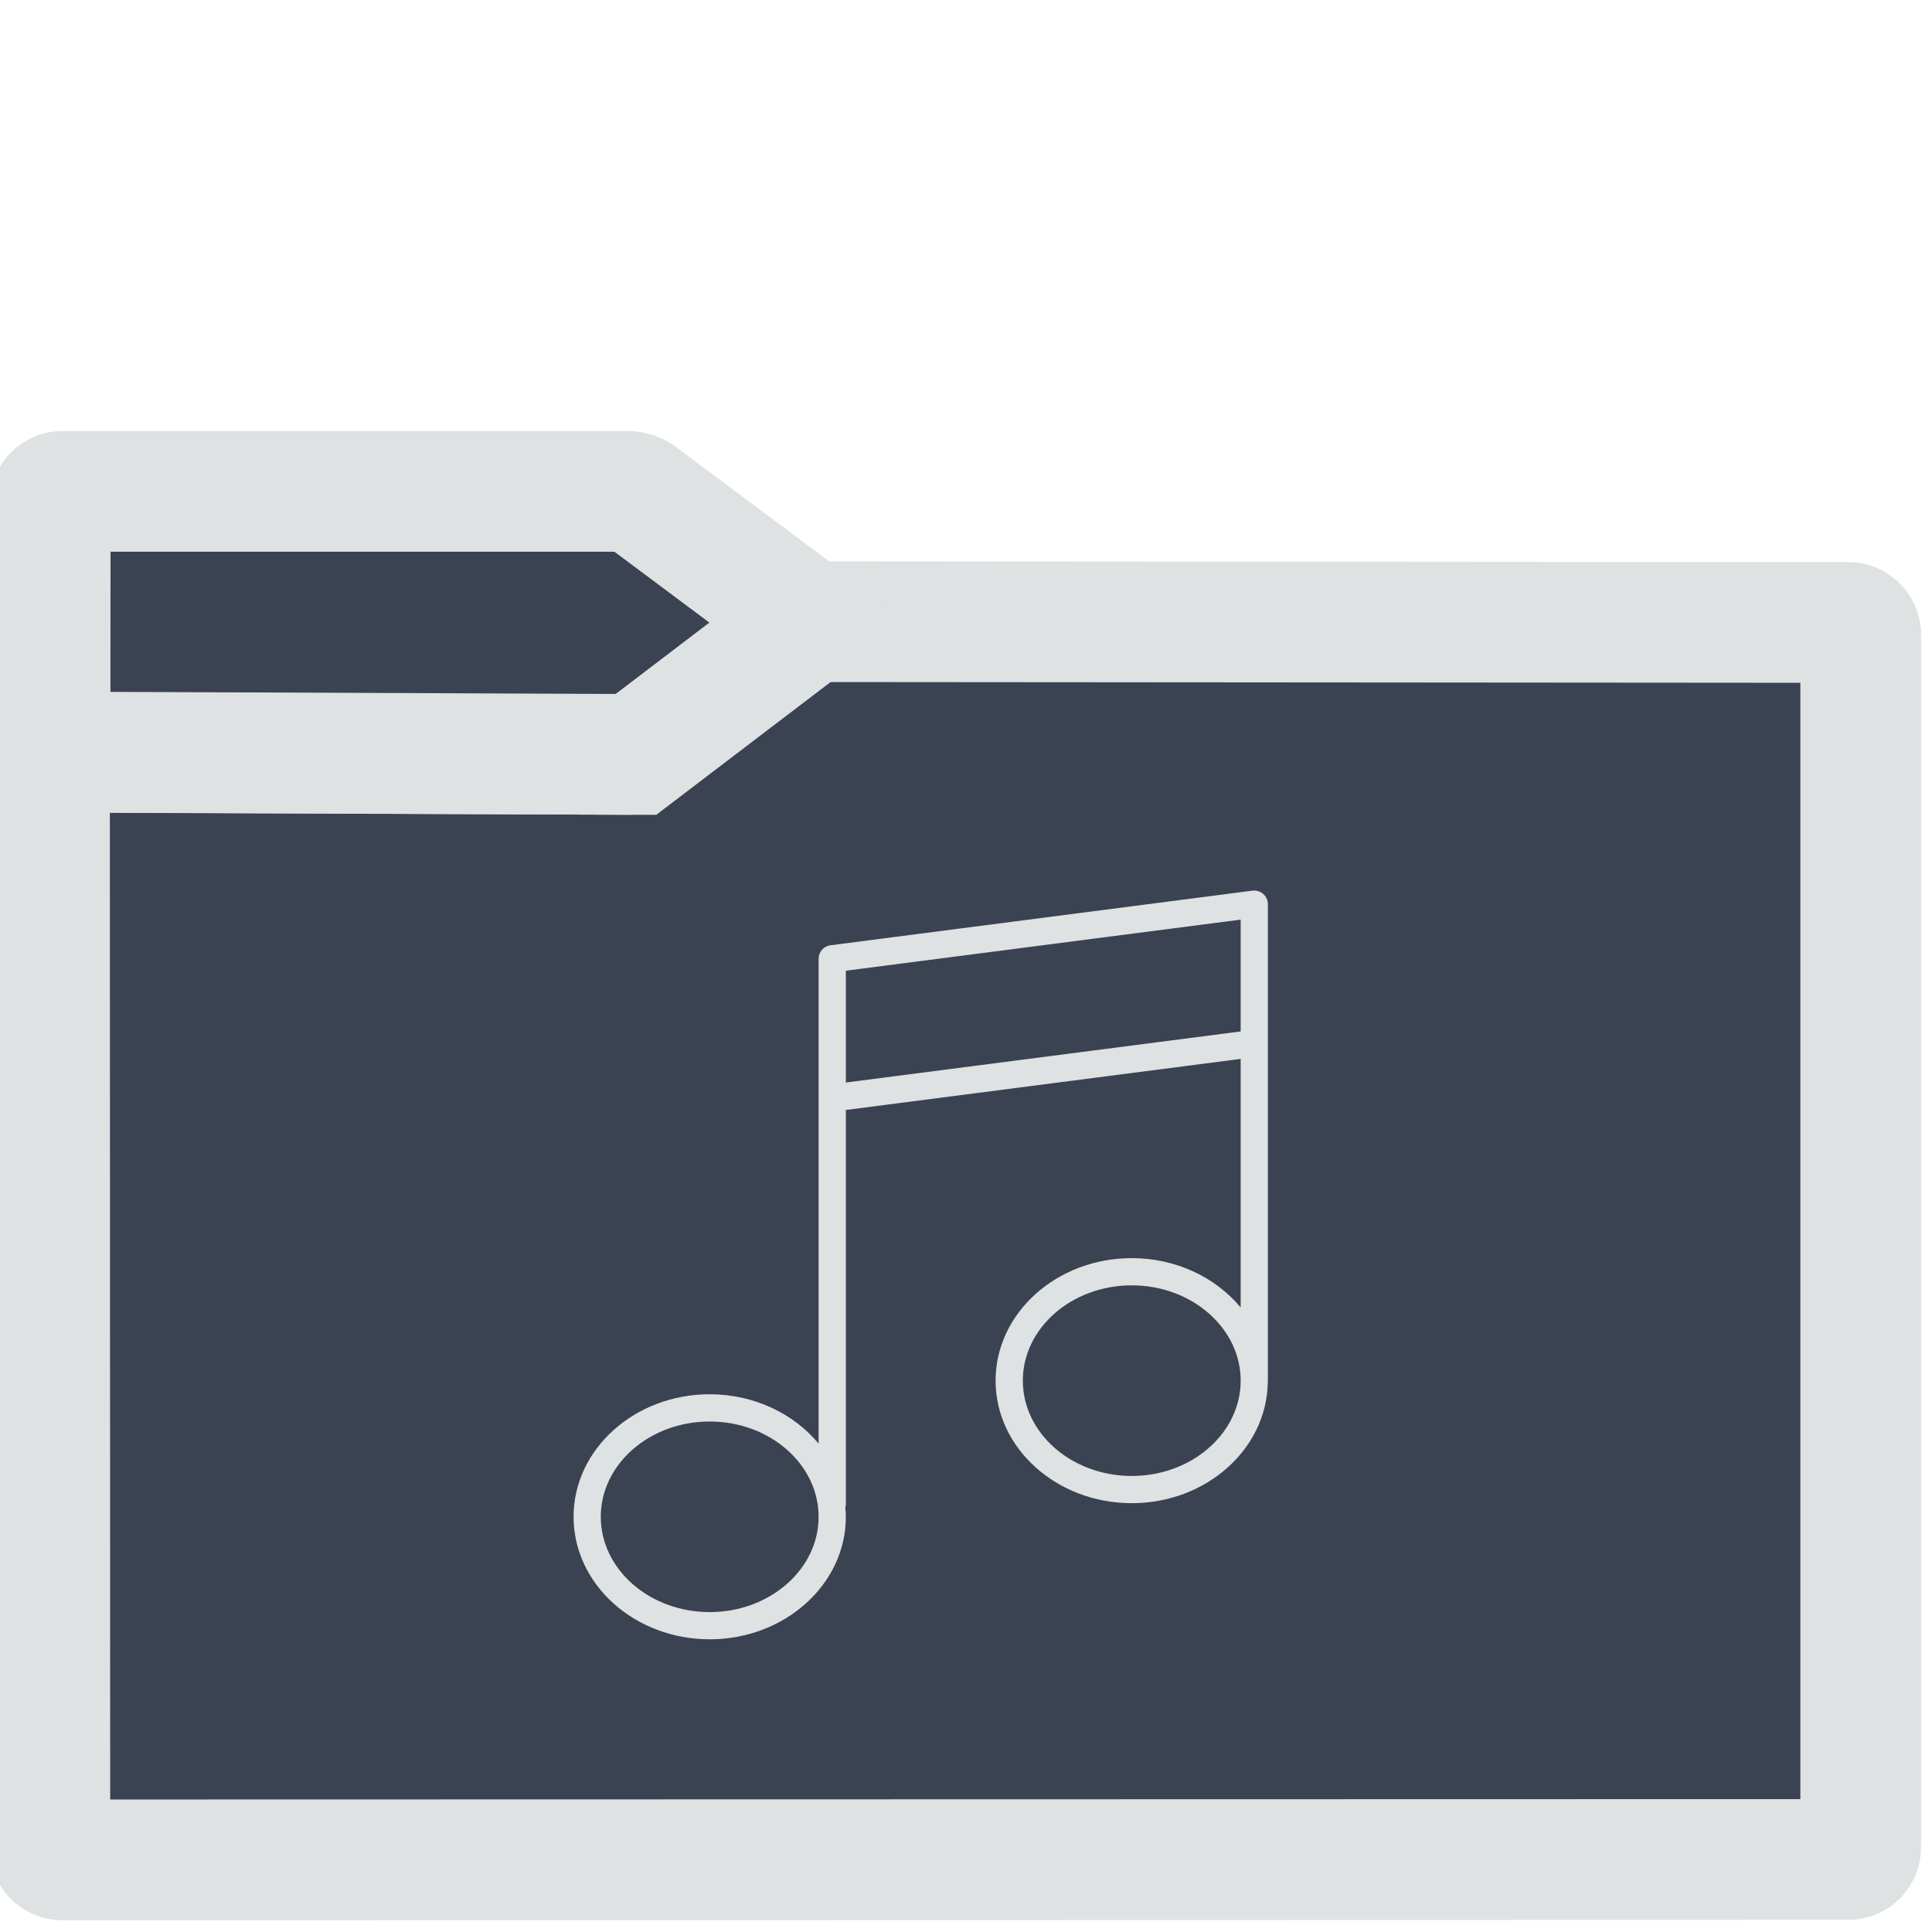
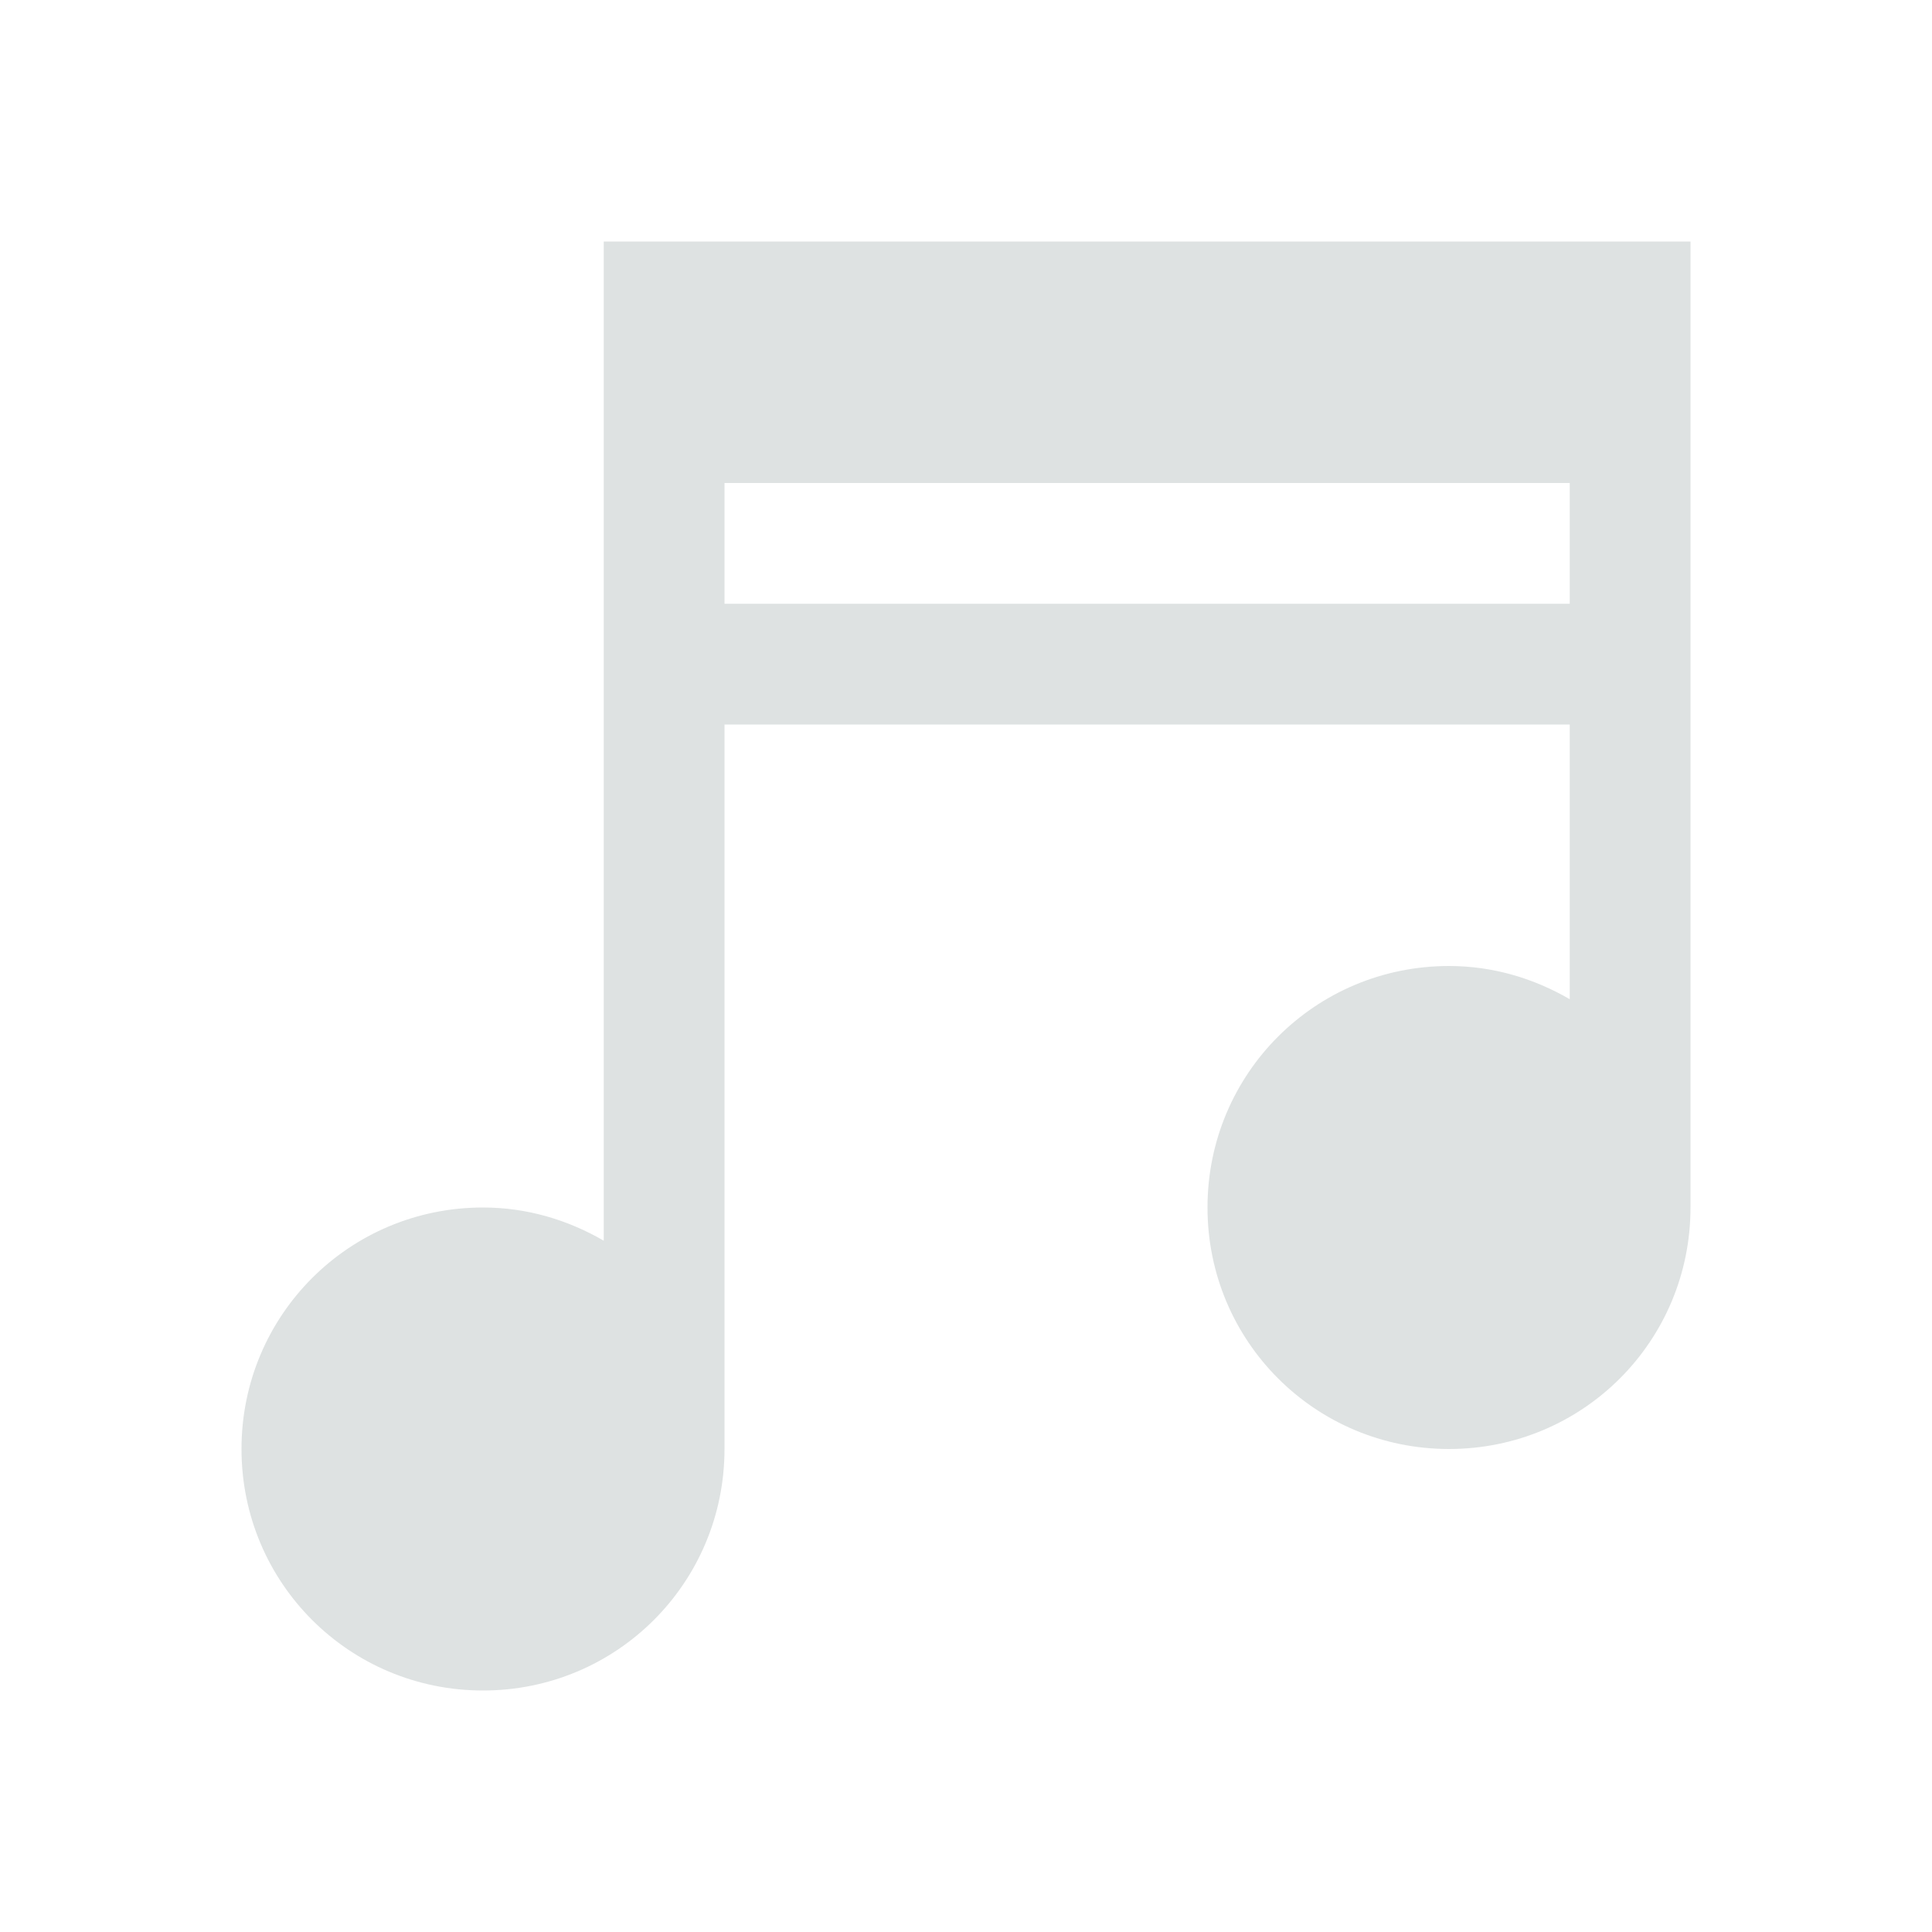
- <svg xmlns="http://www.w3.org/2000/svg" style="isolation:isolate" viewBox="0 0 16 16" width="16" height="16" version="1.1" id="svg25">
-   <defs id="defs5">
-     <clipPath clipPathUnits="userSpaceOnUse" id="clipPath837">
-       <rect id="rect839" height="48" width="48" x="0" y="0" style="fill:none" />
-     </clipPath>
+ <svg xmlns="http://www.w3.org/2000/svg" xmlns:xlink="http://www.w3.org/1999/xlink" viewBox="0 0 16 16" version="1.1" id="svg6">
+   <defs id="defs3051">
+     <linearGradient id="linearGradient821">
+       <stop style="stop-color:#dee2e2;stop-opacity:1" offset="0" id="stop817" />
+       <stop style="stop-color:#dee2e2;stop-opacity:1" offset="1" id="stop819" />
+     </linearGradient>
+     <style type="text/css" id="current-color-scheme">
+       .ColorScheme-Text {
+         color:#4d4d4d;
+       }
+       </style>
+     <linearGradient xlink:href="#linearGradient821" id="linearGradient823" x1="2" y1="8" x2="14" y2="8" gradientUnits="userSpaceOnUse" />
  </defs>
-   <g clip-path="url(#clipPath837)" id="g23" transform="scale(0.3333333)">
-     <linearGradient id="_lgradient_30" x1="-0.046" y1="0.16" x2="0.852" y2="0.71" gradientTransform="matrix(45,0,0,30.763,1.229,15.445)" gradientUnits="userSpaceOnUse">
-       <stop offset="3.043%" stop-opacity="1" style="stop-color:#82ABAA" id="stop7" />
-       <stop offset="98.261%" stop-opacity="1" style="stop-color:#82ABAA" id="stop9" />
-     </linearGradient>
-     <path d="m 1.545,46.208 44.378,-0.01 c 0.169,0 0.306,-0.137 0.306,-0.306 v -30.12 c 0,-0.169 -0.137,-0.306 -0.306,-0.307 l -25.816,-0.02 -4.221,3.206 c -0.068,0.051 -0.191,0.092 -0.276,0.092 L 1.229,18.688 1.238,45.902 c 0,0.169 0.138,0.306 0.307,0.306 z" stroke-miterlimit="3" id="path12" style="vector-effect:non-scaling-stroke;fill:#3b4252;stroke:#dee2e2;stroke-width:1;stroke-linecap:square;stroke-linejoin:miter;stroke-miterlimit:3;stroke-opacity:1;fill-opacity:1" />
-     <linearGradient id="_lgradient_31" x1="0" y1="0.5" x2="1" y2="0.5" gradientTransform="matrix(18.873,0,0,6.535,1.243,12.208)" gradientUnits="userSpaceOnUse">
-       <stop offset="3.043%" stop-opacity="1" style="stop-color:#82ABAA" id="stop14" />
-       <stop offset="98.261%" stop-opacity="1" style="stop-color:#82ABAA" id="stop16" />
-     </linearGradient>
-     <path d="M 20.116,15.456 15.887,12.3 C 15.819,12.249 15.695,12.208 15.61,12.208 H 1.554 c -0.169,0 -0.307,0.138 -0.307,0.307 l -0.004,6.168 14.557,0.06 z" stroke-miterlimit="3" id="path19" style="vector-effect:non-scaling-stroke;fill:#3b4252;stroke:#dee2e2;stroke-width:1;stroke-linecap:square;stroke-linejoin:miter;stroke-miterlimit:3;stroke-opacity:1;fill-opacity:1" />
-     <path d="m 31.385,22.21 c -0.073,-0.064 -0.169,-0.093 -0.267,-0.082 l -10.485,1.357 c -0.169,0.022 -0.295,0.165 -0.295,0.335 v 2.035 1.425 8.586 c -0.617,-0.743 -1.599,-1.226 -2.706,-1.226 -1.865,0 -3.382,1.366 -3.382,3.044 0,1.679 1.517,3.044 3.382,3.044 1.865,0 3.383,-1.365 3.383,-3.044 0,-0.078 -0.007,-0.155 -0.013,-0.232 0.004,-0.022 0.013,-0.042 0.013,-0.065 v -9.81 l 9.809,-1.269 v 6.175 c -0.618,-0.742 -1.599,-1.225 -2.706,-1.225 -1.865,0 -3.383,1.365 -3.383,3.044 0,1.679 1.518,3.044 3.383,3.044 1.848,0 3.353,-1.341 3.38,-2.999 0,-0.004 0.002,-0.008 0.002,-0.013 v -8.411 -1.424 -2.035 c 0,-0.098 -0.042,-0.19 -0.115,-0.254 z M 17.632,40.052 c -1.492,0 -2.706,-1.062 -2.706,-2.368 0,-1.305 1.214,-2.367 2.706,-2.367 1.492,0 2.706,1.062 2.706,2.367 0,1.306 -1.214,2.368 -2.706,2.368 z M 28.118,36.67 c -1.492,0 -2.706,-1.063 -2.706,-2.368 0,-1.305 1.214,-2.368 2.706,-2.368 1.492,0 2.706,1.063 2.706,2.368 0,1.305 -1.214,2.368 -2.706,2.368 z m -7.103,-9.775 v -1.04 -1.738 l 9.809,-1.269 v 1.651 1.127 z" id="path21" style="fill:#dee2e2;fill-opacity:1" />
-   </g>
+   <path style="fill:url(#linearGradient823);fill-opacity:1;stroke:none" d="M 5 2 L 5 4 L 5 10.275 C 4.705 10.104 4.367 10 4 10 C 2.892 10 2 10.892 2 12 C 2 13.108 2.892 14 4 14 C 5.108 14 6 13.108 6 12 L 6 6 L 13 6 L 13 8.275 C 12.705 8.104 12.367 8 12 8 C 10.892 8 10 8.892 10 10 C 10 11.108 10.892 12 12 12 C 13.108 12 14 11.108 14 10 L 14 2 L 5 2 z M 6 4 L 13 4 L 13 5 L 6 5 L 6 4 z " class="ColorScheme-Text" id="path4" />
</svg>
